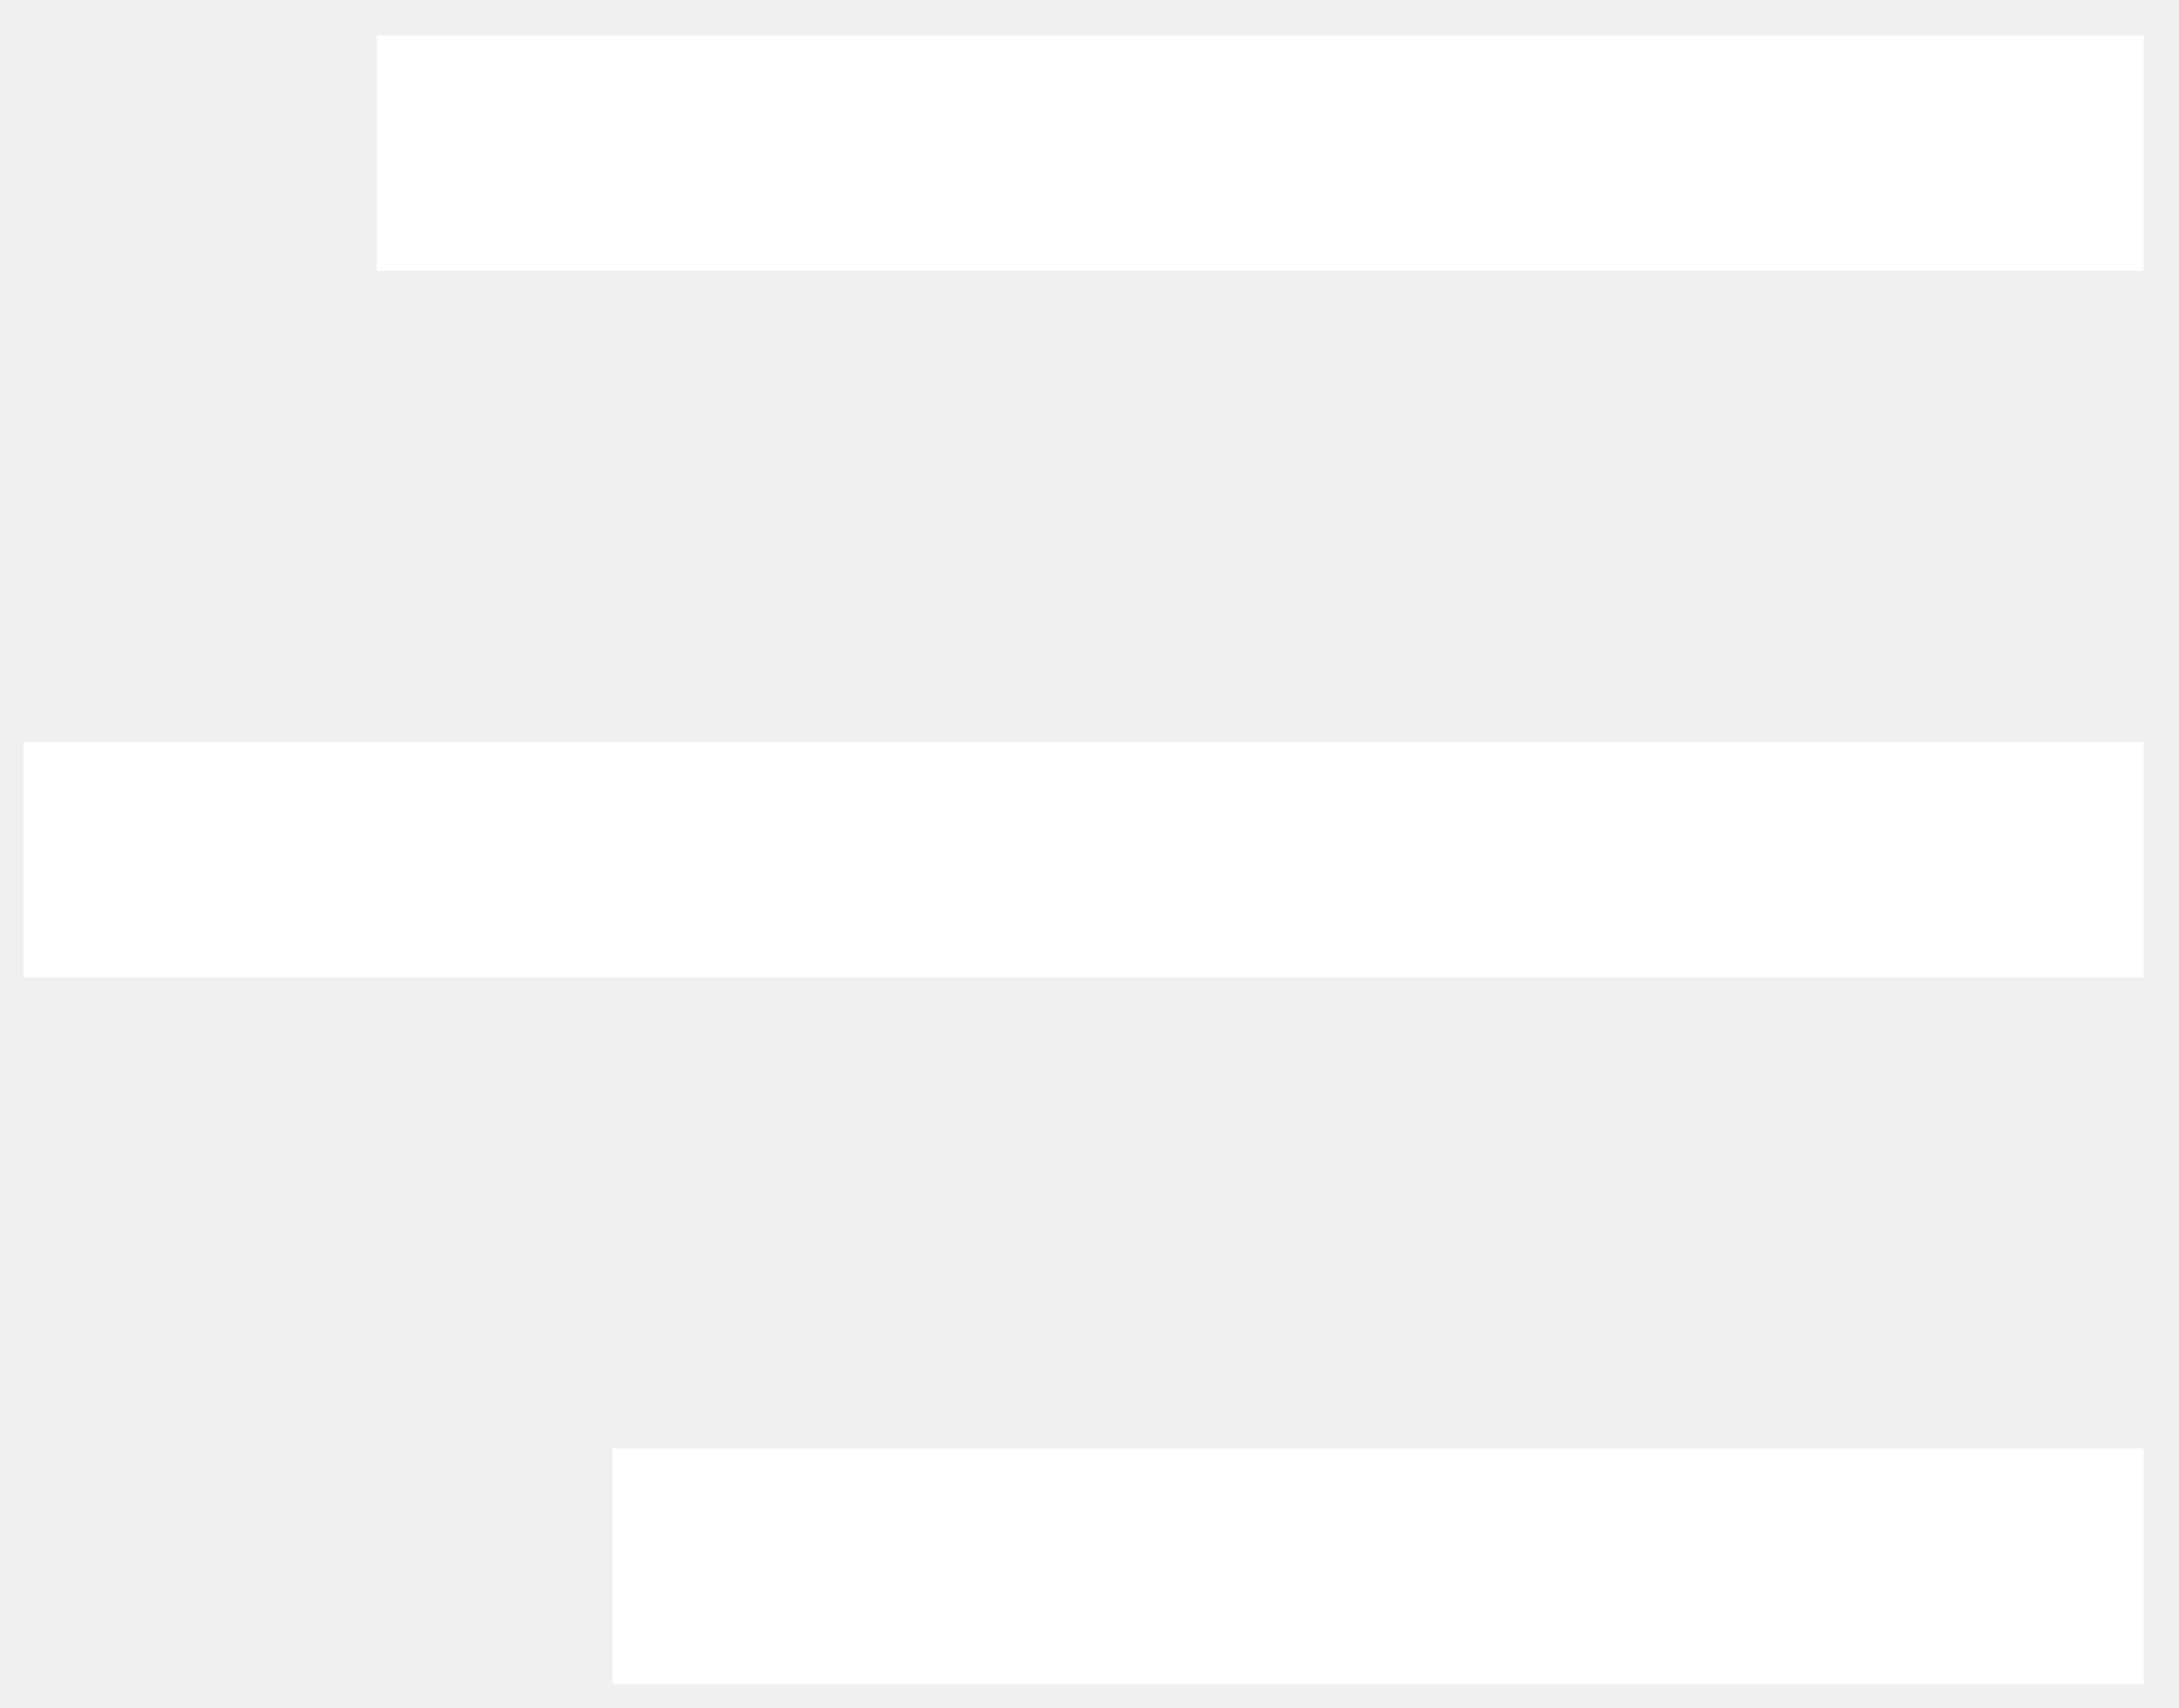
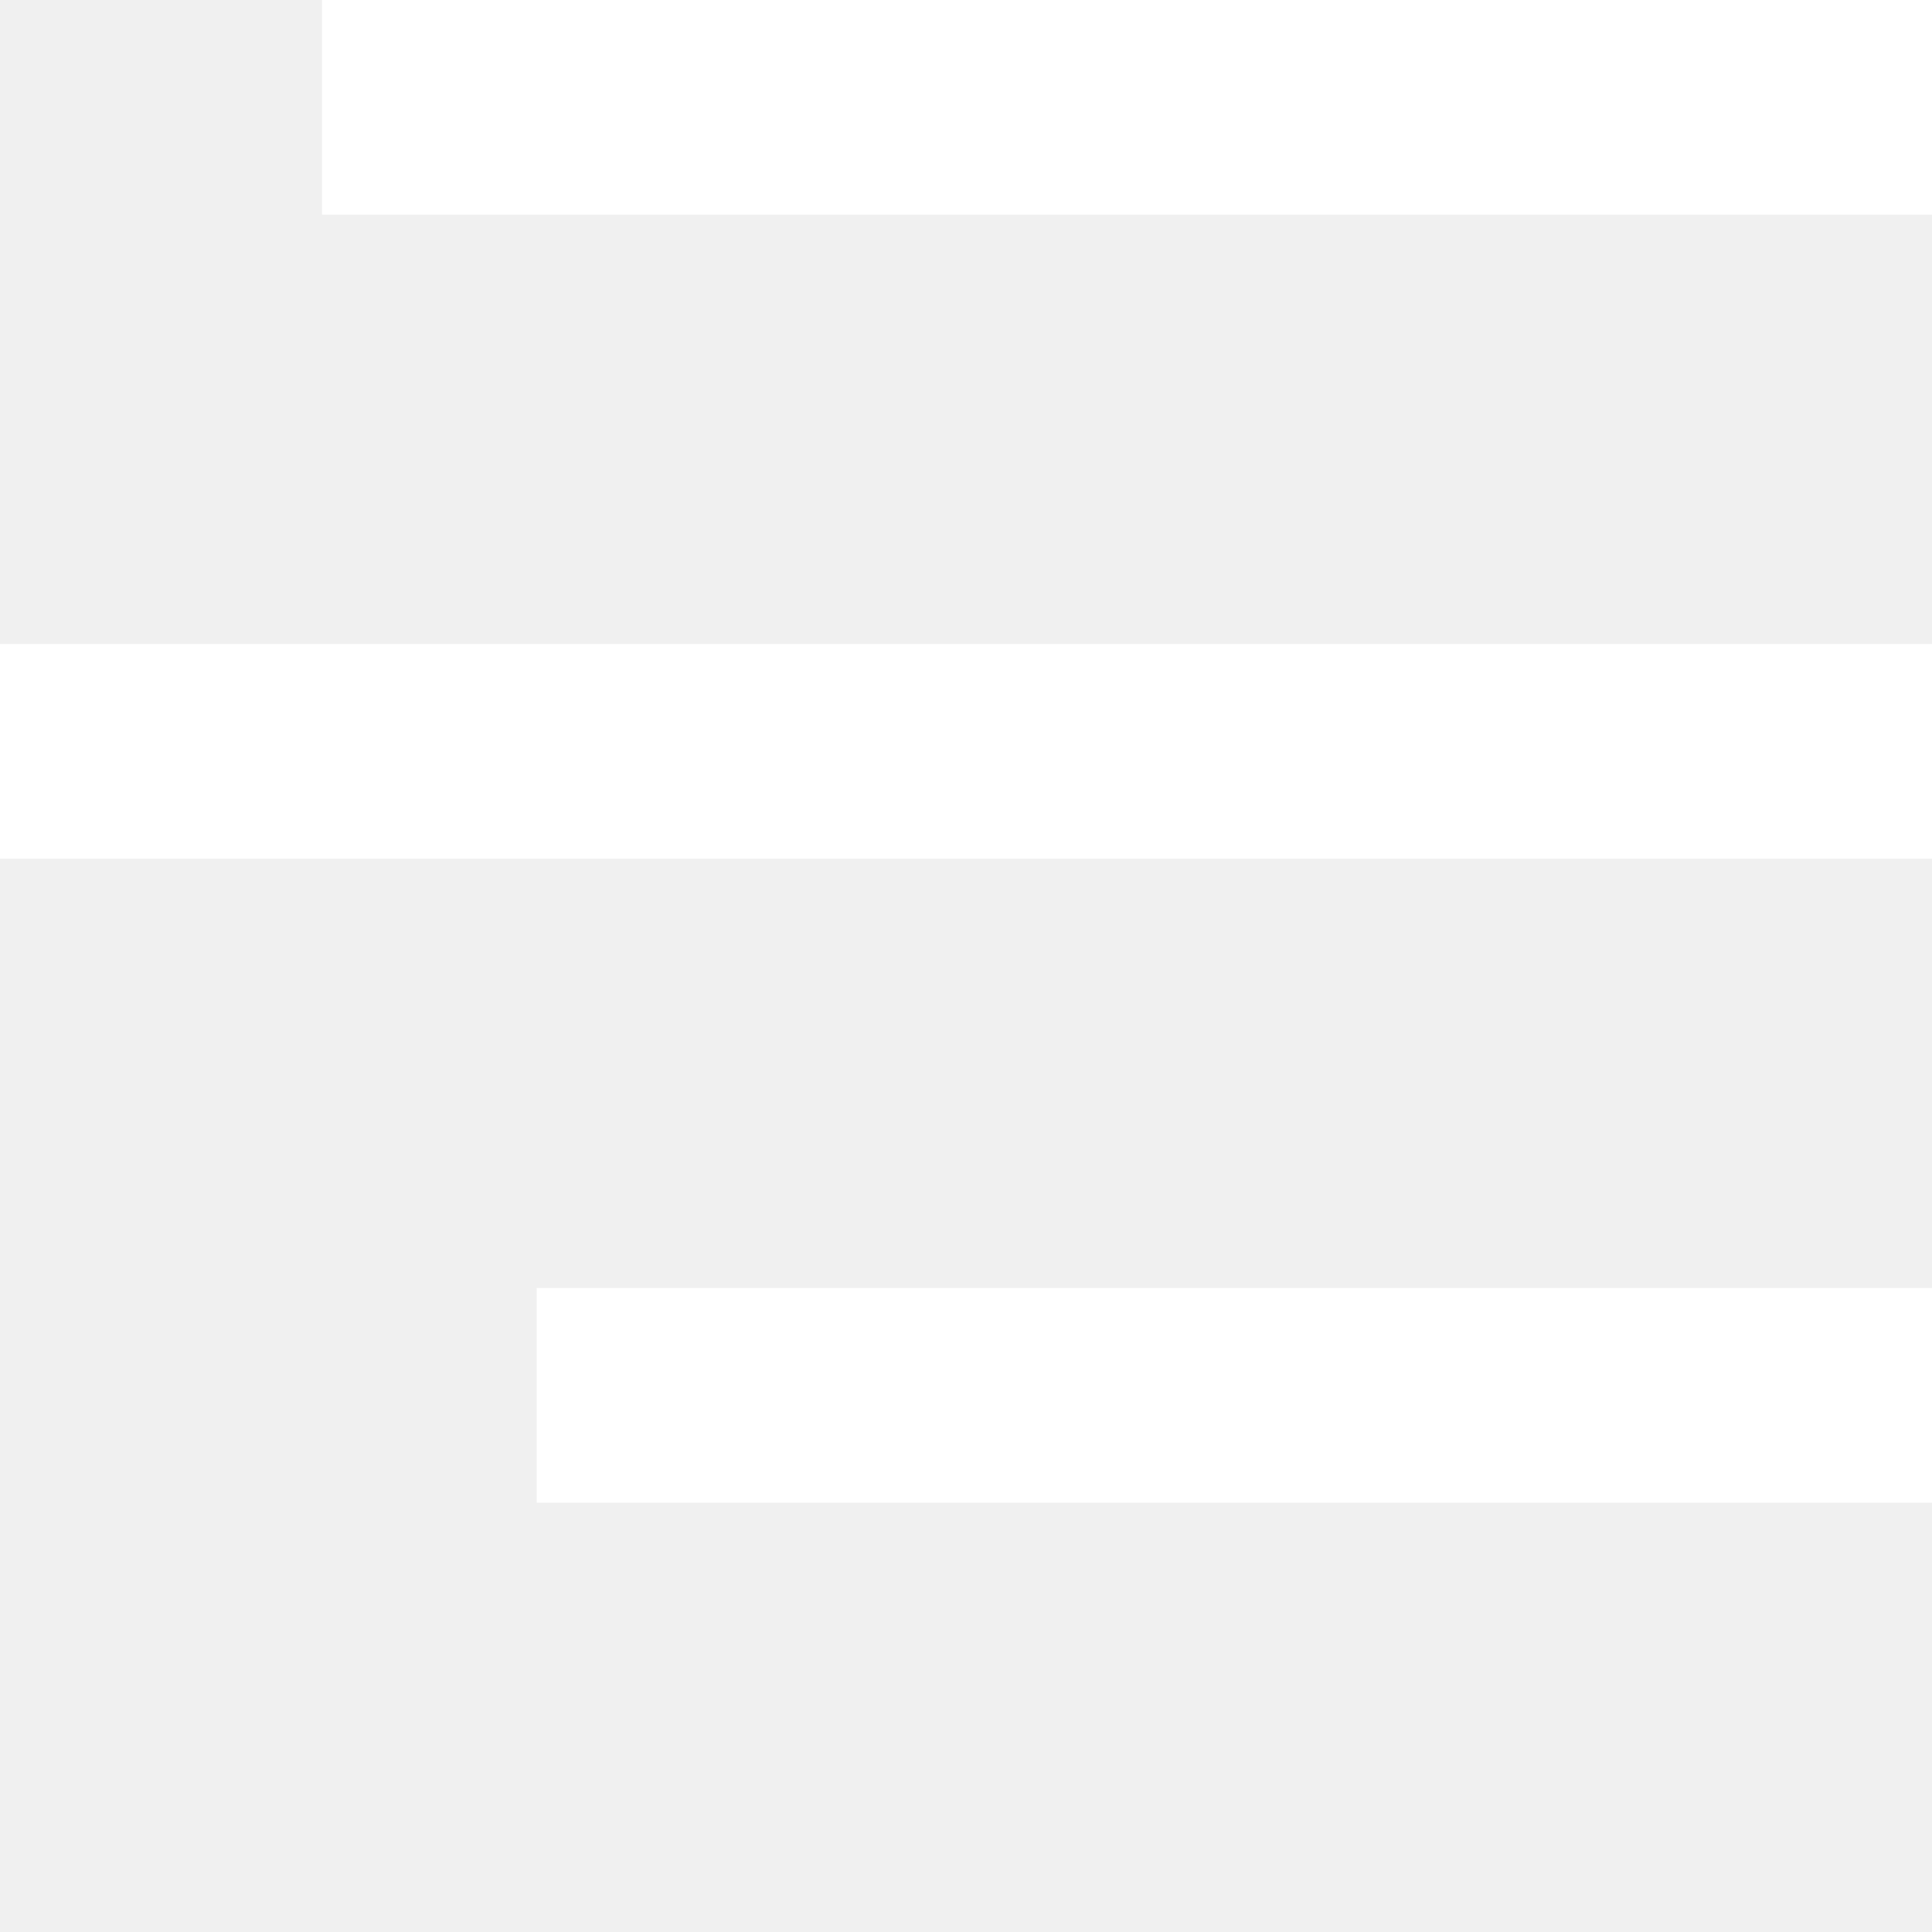
- <svg xmlns="http://www.w3.org/2000/svg" version="1.1" id="Layer_1" x="0px" y="0px" viewBox="0 0 18.5 14.5" style="enable-background:new 0 0 18.5 14.5;" xml:space="preserve">
+ <svg xmlns="http://www.w3.org/2000/svg" version="1.1" id="Layer_1" x="0px" y="0px" viewBox="0 0 18 18" style="enable-background:new 0 0 18 18;" xml:space="preserve">
  <style type="text/css">
	.st0{fill:none;stroke:#FFFFFF;stroke-width:2;}
</style>
-   <line id="Line_22" class="st0" x1="18.2" y1="1.3" x2="3.2" y2="1.3" />
-   <line id="Line_23" class="st0" x1="18.2" y1="7.3" x2="0.2" y2="7.3" />
-   <line id="Line_24" class="st0" x1="18.2" y1="13.3" x2="5.2" y2="13.3" />
+   <line id="Line_22" class="st0" x1="18" y1="1" x2="3" y2="1" />
+   <line id="Line_23" class="st0" x1="18" y1="7" x2="0" y2="7" />
+   <line id="Line_24" class="st0" x1="18" y1="13" x2="5" y2="13" />
</svg>
